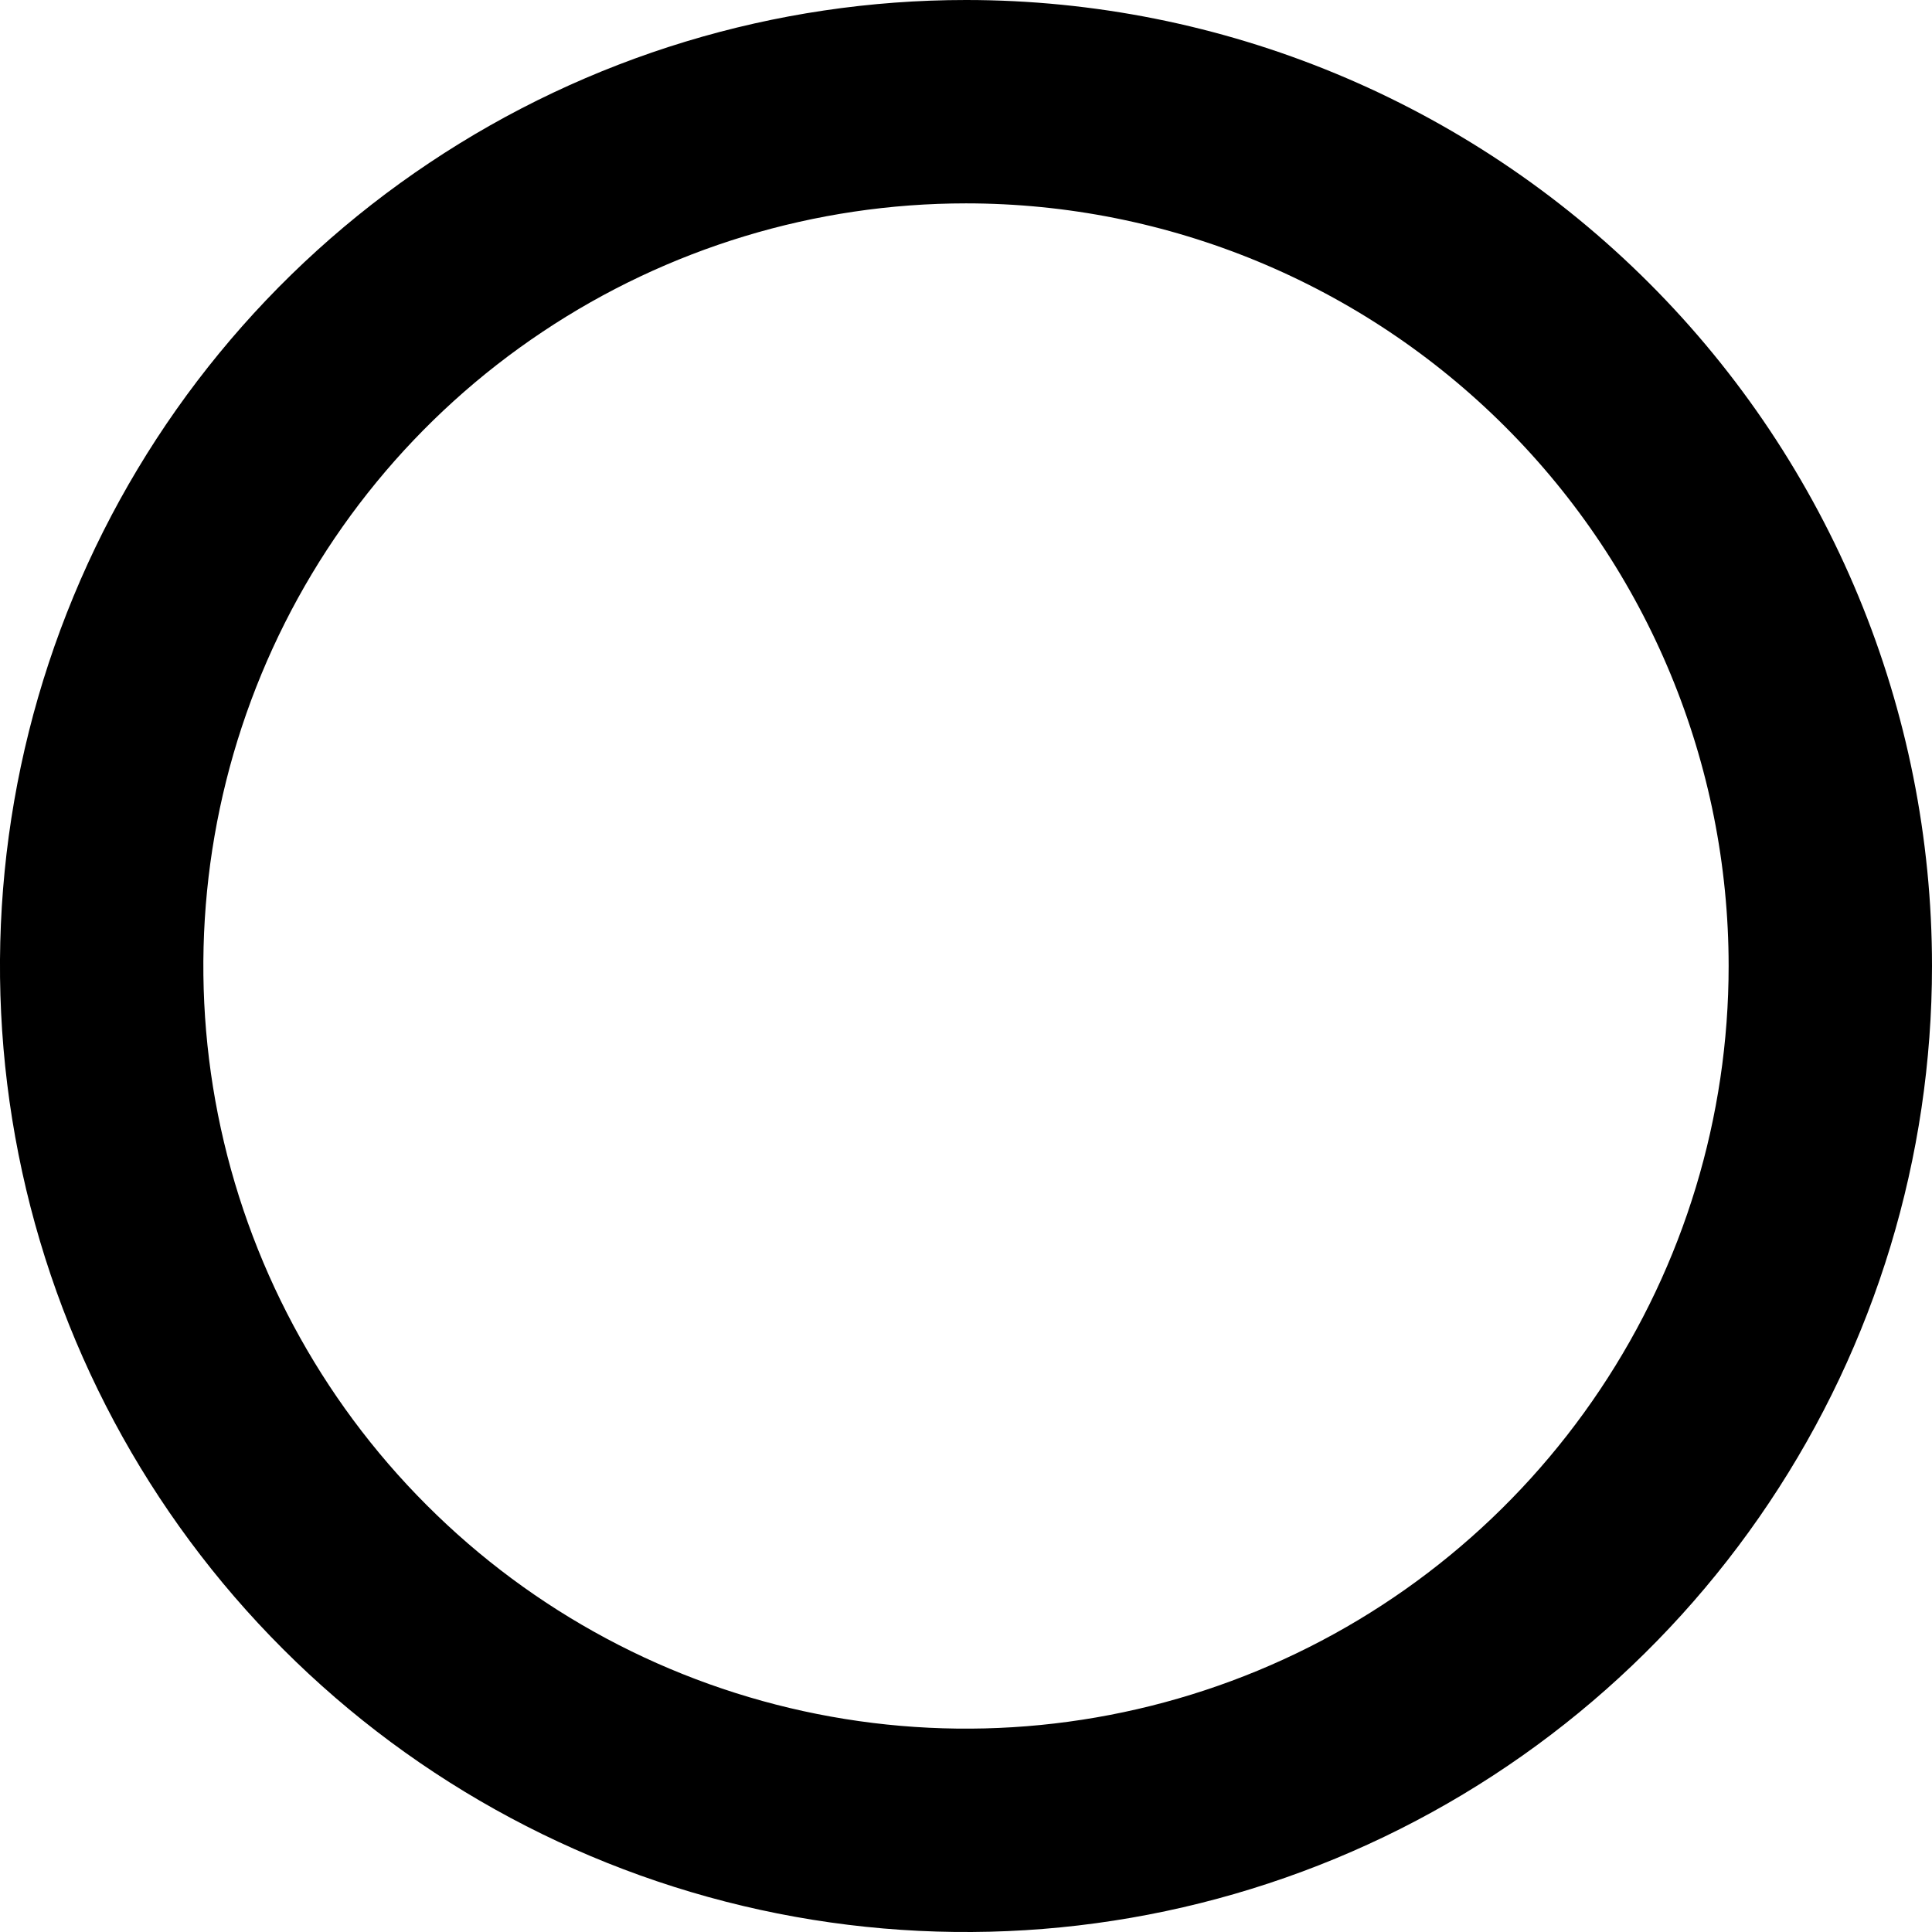
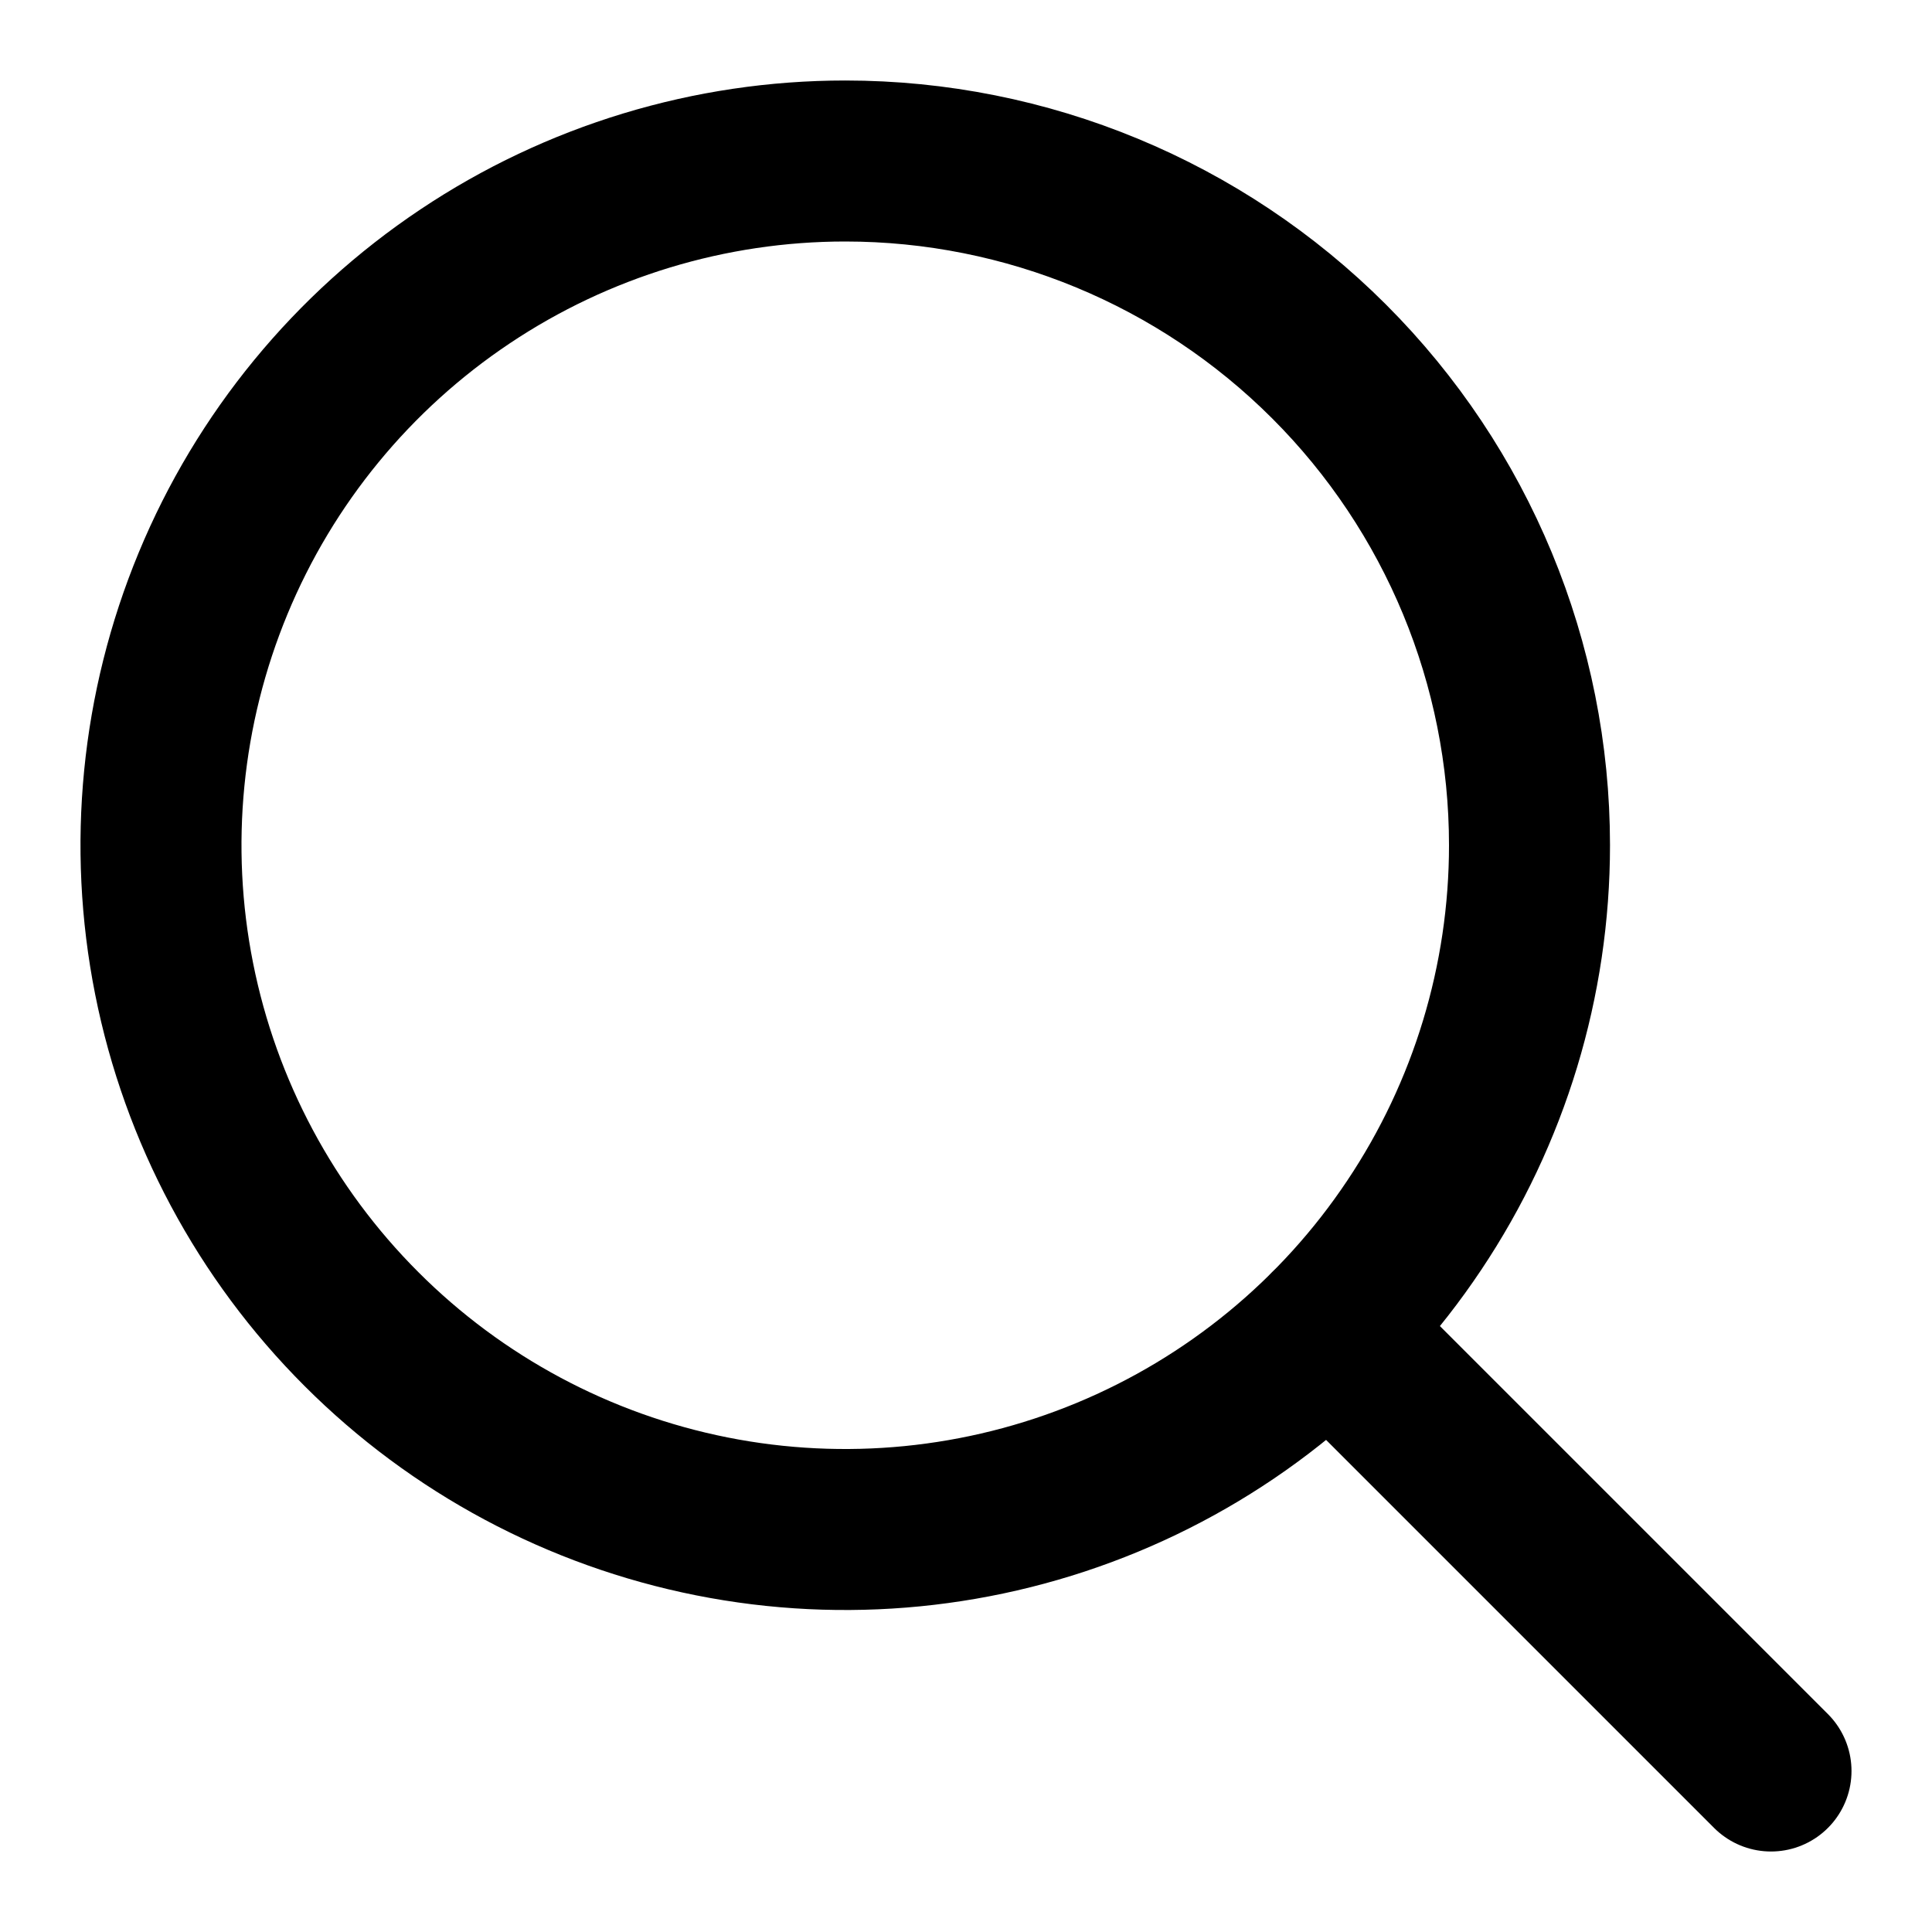
- <svg xmlns="http://www.w3.org/2000/svg" width="19" height="19" viewBox="0 0 19 19" fill="none">
-   <path d="M18 9.5C18 11.181 17.502 12.825 16.567 14.222C15.633 15.62 14.306 16.71 12.753 17.353C11.2 17.996 9.491 18.165 7.842 17.837C6.193 17.509 4.678 16.699 3.49 15.51C2.301 14.322 1.491 12.807 1.163 11.158C0.835 9.509 1.004 7.8 1.647 6.247C2.29 4.694 3.38 3.366 4.778 2.433C6.175 1.499 7.819 1 9.5 1C11.754 1 13.916 1.896 15.51 3.49C17.105 5.084 18 7.246 18 9.5Z" stroke="black" stroke-width="2" stroke-linecap="round" stroke-linejoin="round" />
+ <svg xmlns="http://www.w3.org/2000/svg" width="24" height="24" viewBox="0 0 24 24" fill="none">
+   <path d="M19 10.5C19 12.181 18.502 13.825 17.567 15.222C16.634 16.62 15.306 17.71 13.753 18.353C12.2 18.996 10.491 19.165 8.842 18.837C7.193 18.509 5.678 17.699 4.49 16.51C3.301 15.322 2.491 13.807 2.163 12.158C1.835 10.509 2.004 8.8 2.647 7.247C3.29 5.694 4.38 4.367 5.778 3.433C7.175 2.499 8.819 2 10.5 2C12.754 2 14.916 2.896 16.51 4.49C18.105 6.084 19 8.246 19 10.5Z" stroke="black" stroke-width="2" stroke-linecap="round" stroke-linejoin="round" />
+   <path d="M16.511 16.511L22 22" stroke="black" stroke-width="2" stroke-linecap="round" stroke-linejoin="round" />
</svg>
